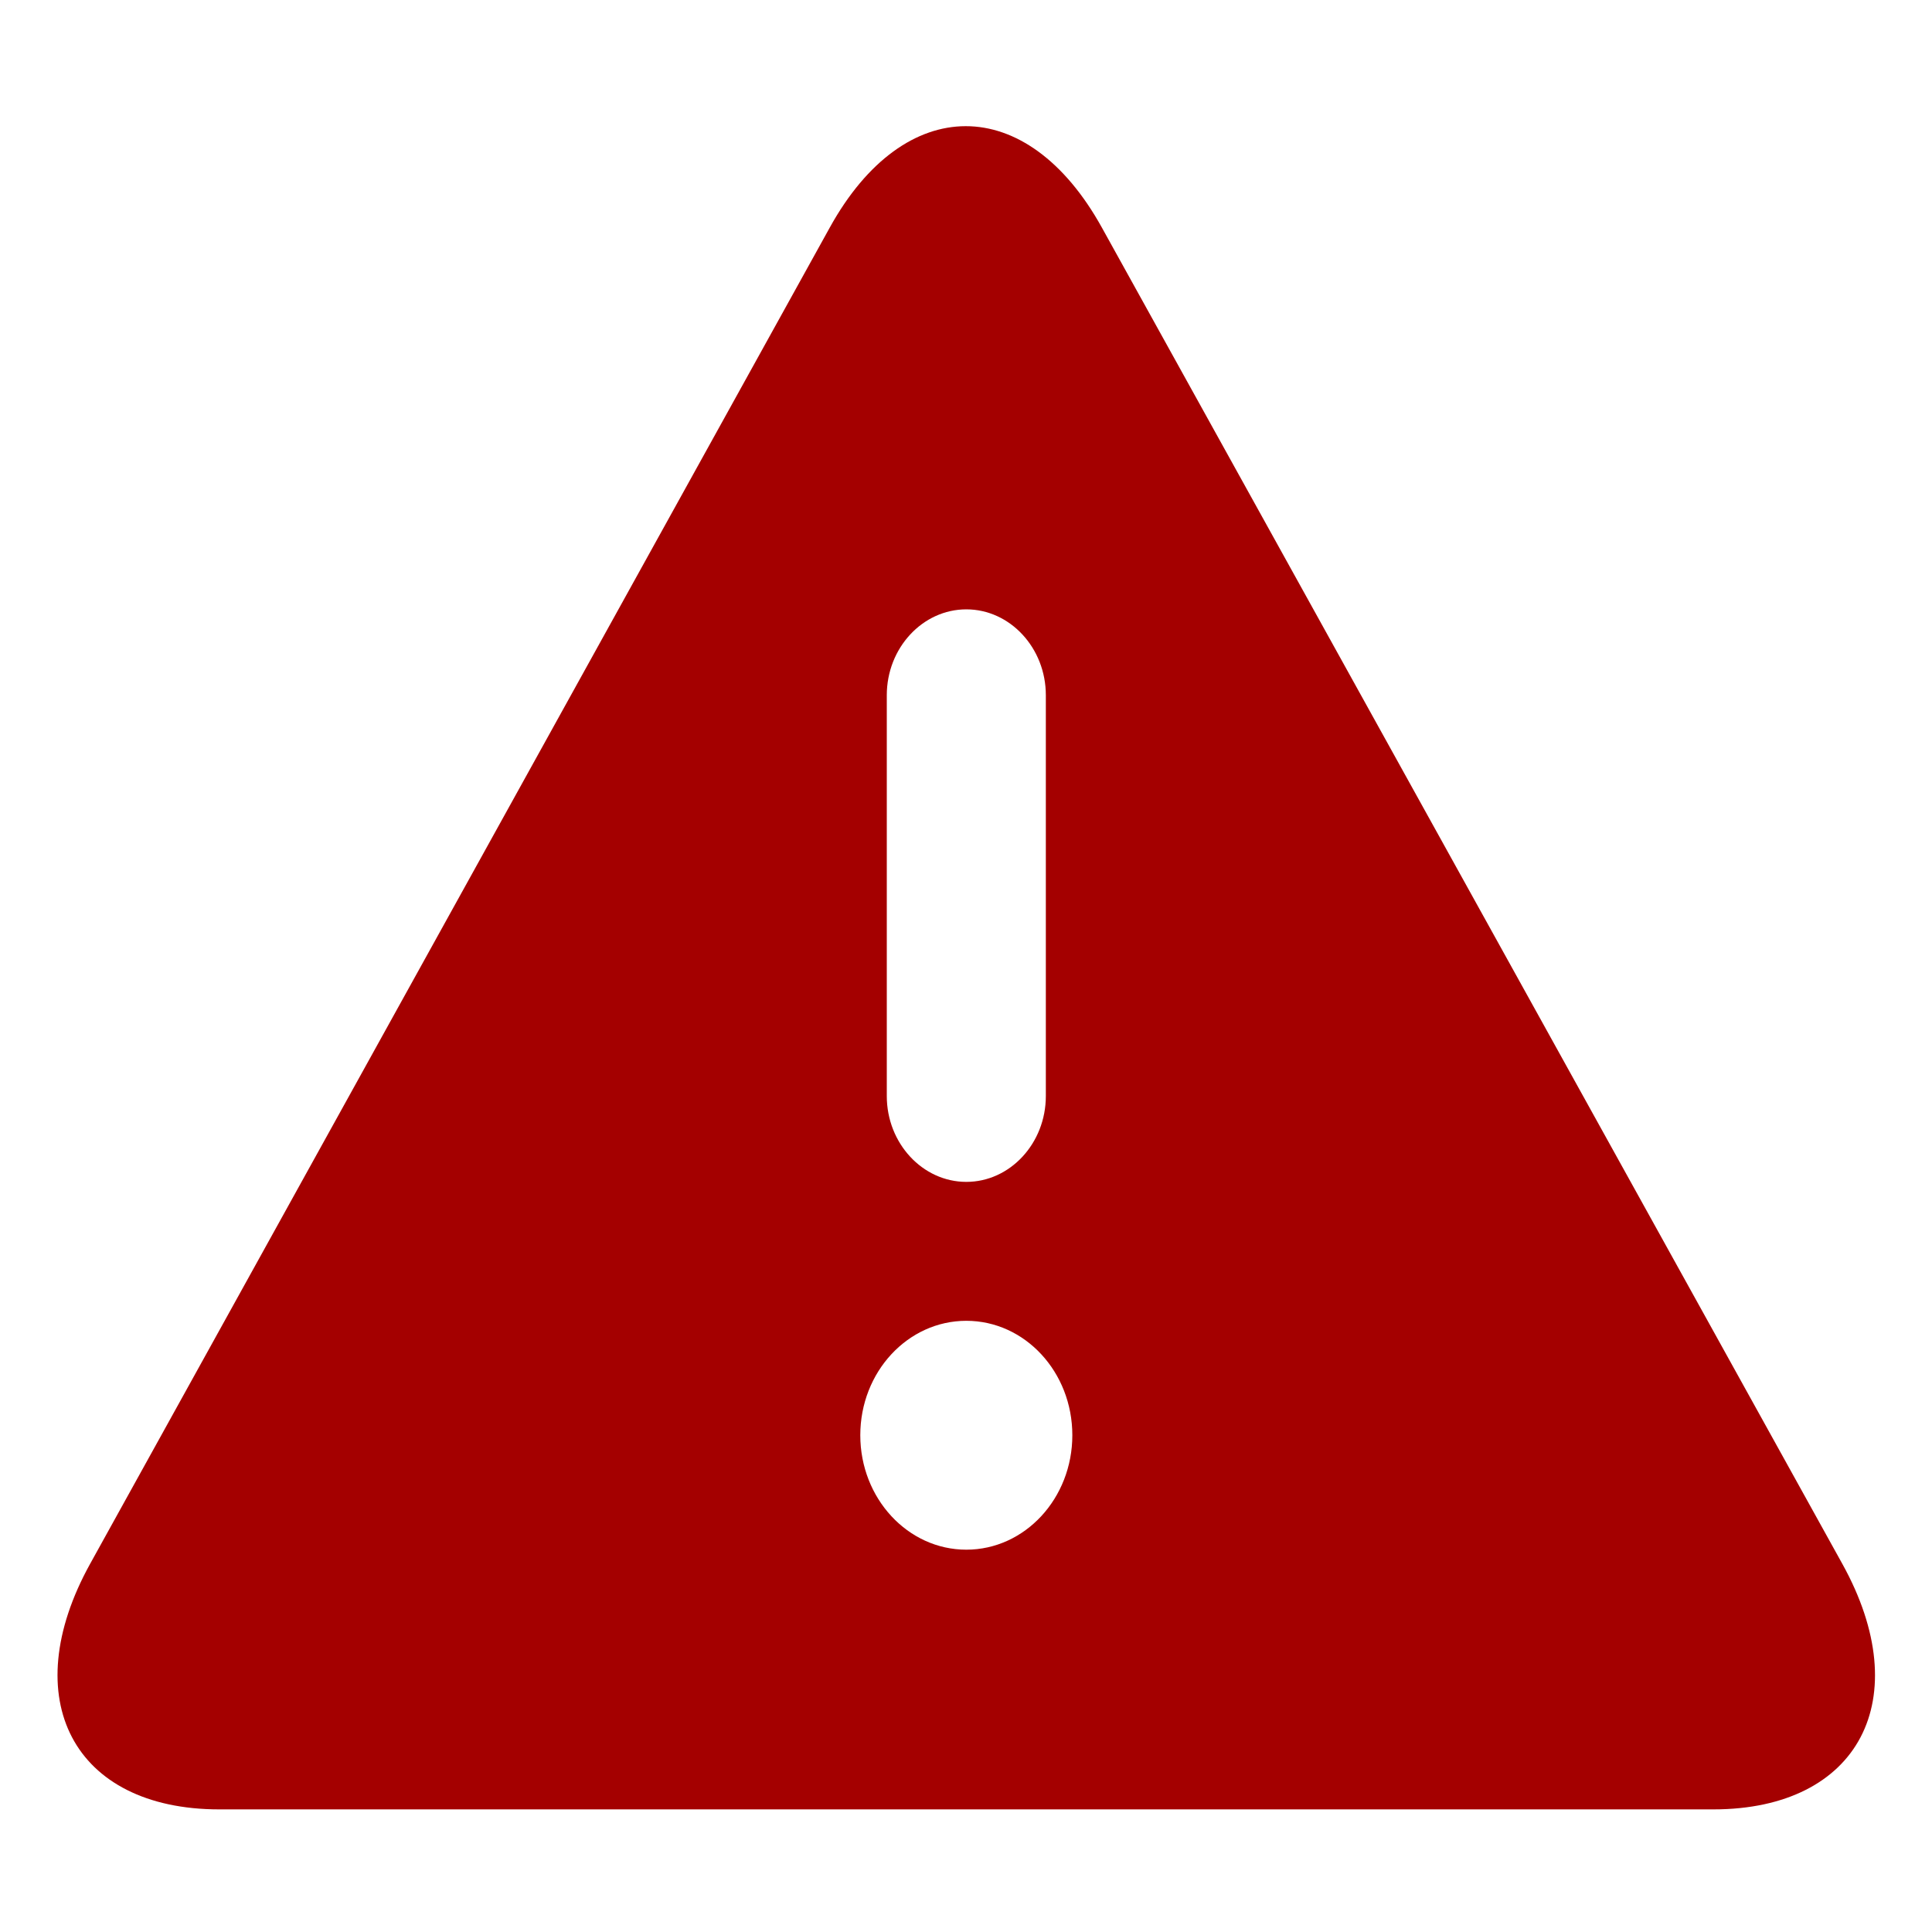
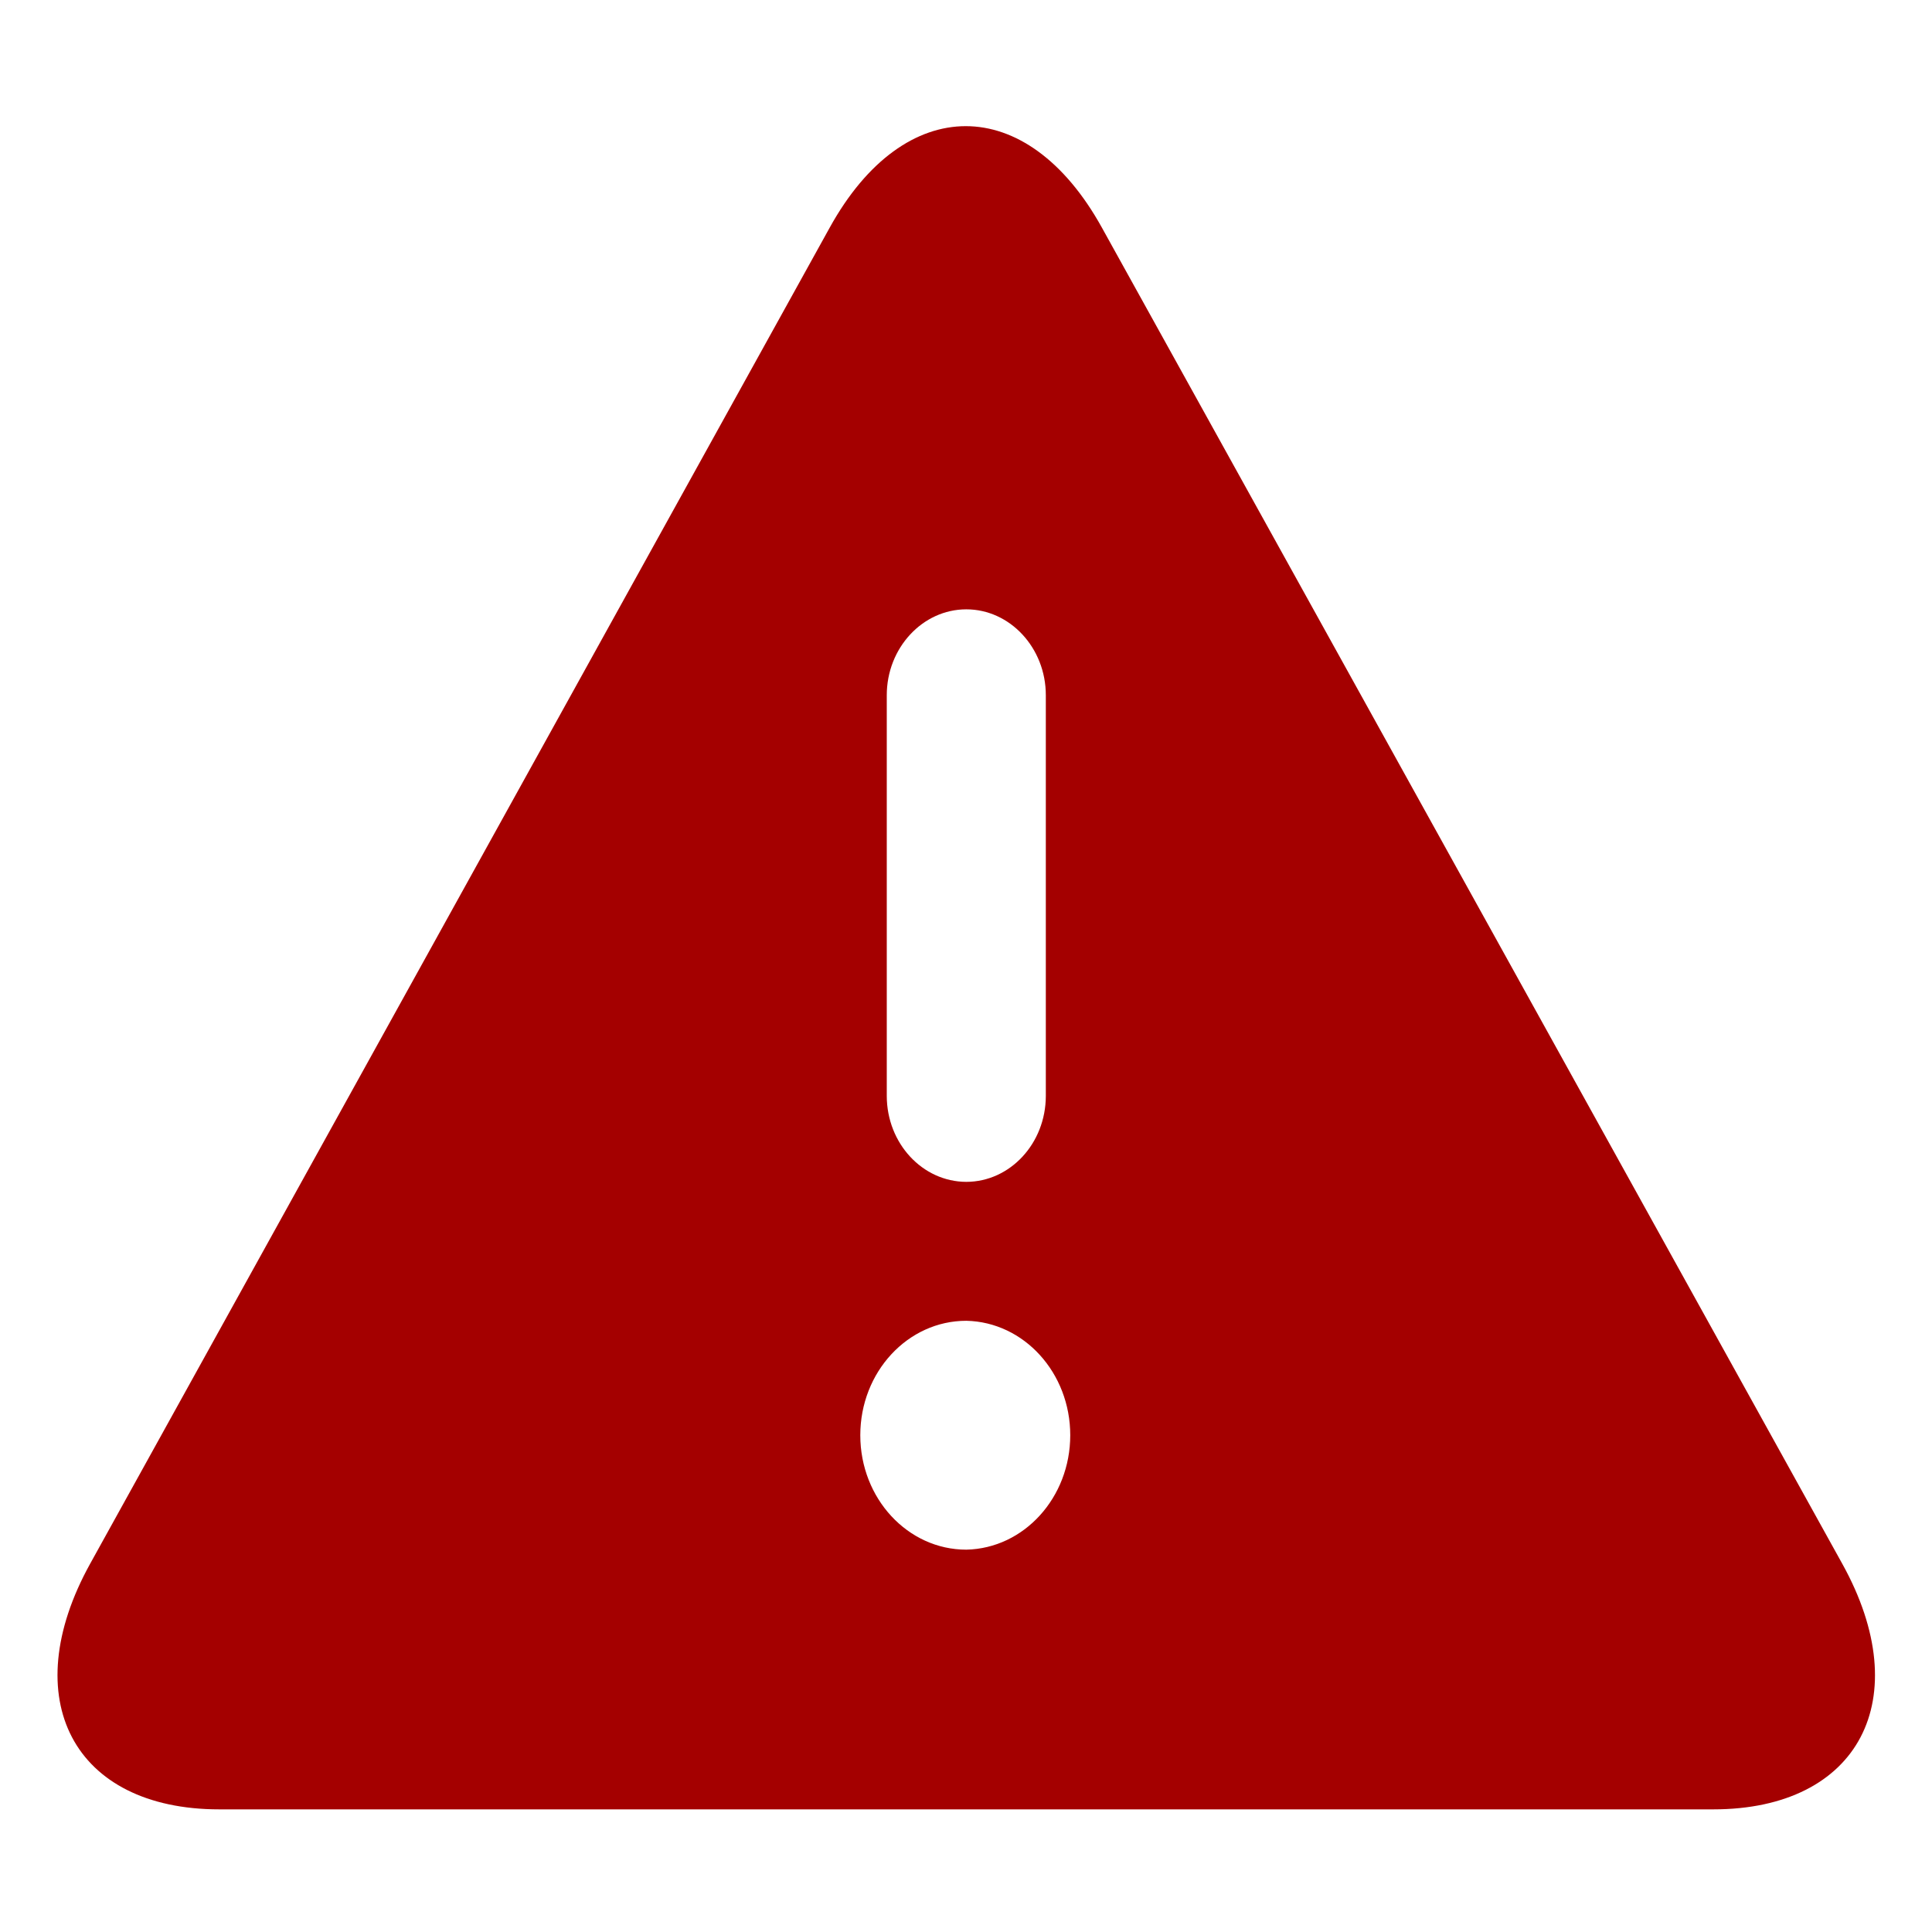
- <svg xmlns="http://www.w3.org/2000/svg" version="1.1" x="0px" y="0px" width="64" height="64" viewBox="0 0 64 64" enable-background="new 0 0 780 650" xml:space="preserve" id="svg4433">
-   <defs id="defs5885" />
-   <g id="Notification" transform="translate(-465.462,-385.4034)" />
-   <g id="Warning" transform="matrix(1.337931,0,0,1.444444,-88.62953,-82.94468)" style="fill:#a40000">
-     <path d="M 111.858,93.287 93.524,62.64 C 91.67,59.542 88.639,59.543 86.789,62.641 L 68.476,93.286 c -1.851,3.098 -0.413,5.633 3.197,5.633 h 36.993 c 3.608,-10e-4 5.045,-2.535 3.192,-5.632 z M 88.2,73.367 c 0,-1.084 0.887,-1.969 1.969,-1.969 1.083,0 1.969,0.885 1.969,1.969 v 9.192 c 0,1.085 -0.886,1.969 -1.969,1.969 -1.082,0 -1.969,-0.884 -1.969,-1.969 v -9.192 z m 1.969,19.596 c -1.449,0 -2.625,-1.177 -2.625,-2.625 0,-1.451 1.176,-2.624 2.625,-2.624 1.45,0 2.625,1.173 2.625,2.624 0,1.449 -1.175,2.625 -2.625,2.625 z" id="path5787" style="fill:#a40000" />
-   </g>
+ <svg xmlns="http://www.w3.org/2000/svg" xml:space="preserve" width="64" height="64">
+   <path d="M111.858 93.287 93.524 62.64c-1.854-3.098-4.885-3.097-6.735.001L68.476 93.286c-1.851 3.098-.413 5.633 3.197 5.633h36.993c3.608-.001 5.045-2.535 3.192-5.632zM88.2 73.367c0-1.084.887-1.969 1.969-1.969 1.083 0 1.969.885 1.969 1.969v9.192a1.973 1.973 0 0 1-1.969 1.969 1.974 1.974 0 0 1-1.969-1.969v-9.192zm1.969 19.596a2.624 2.624 0 1 1 0-5.249 2.625 2.625 0 0 1 0 5.249z" style="fill:#a40000" transform="matrix(1.33793 0 0 1.44444 -88.63 -82.945)" />
</svg>
